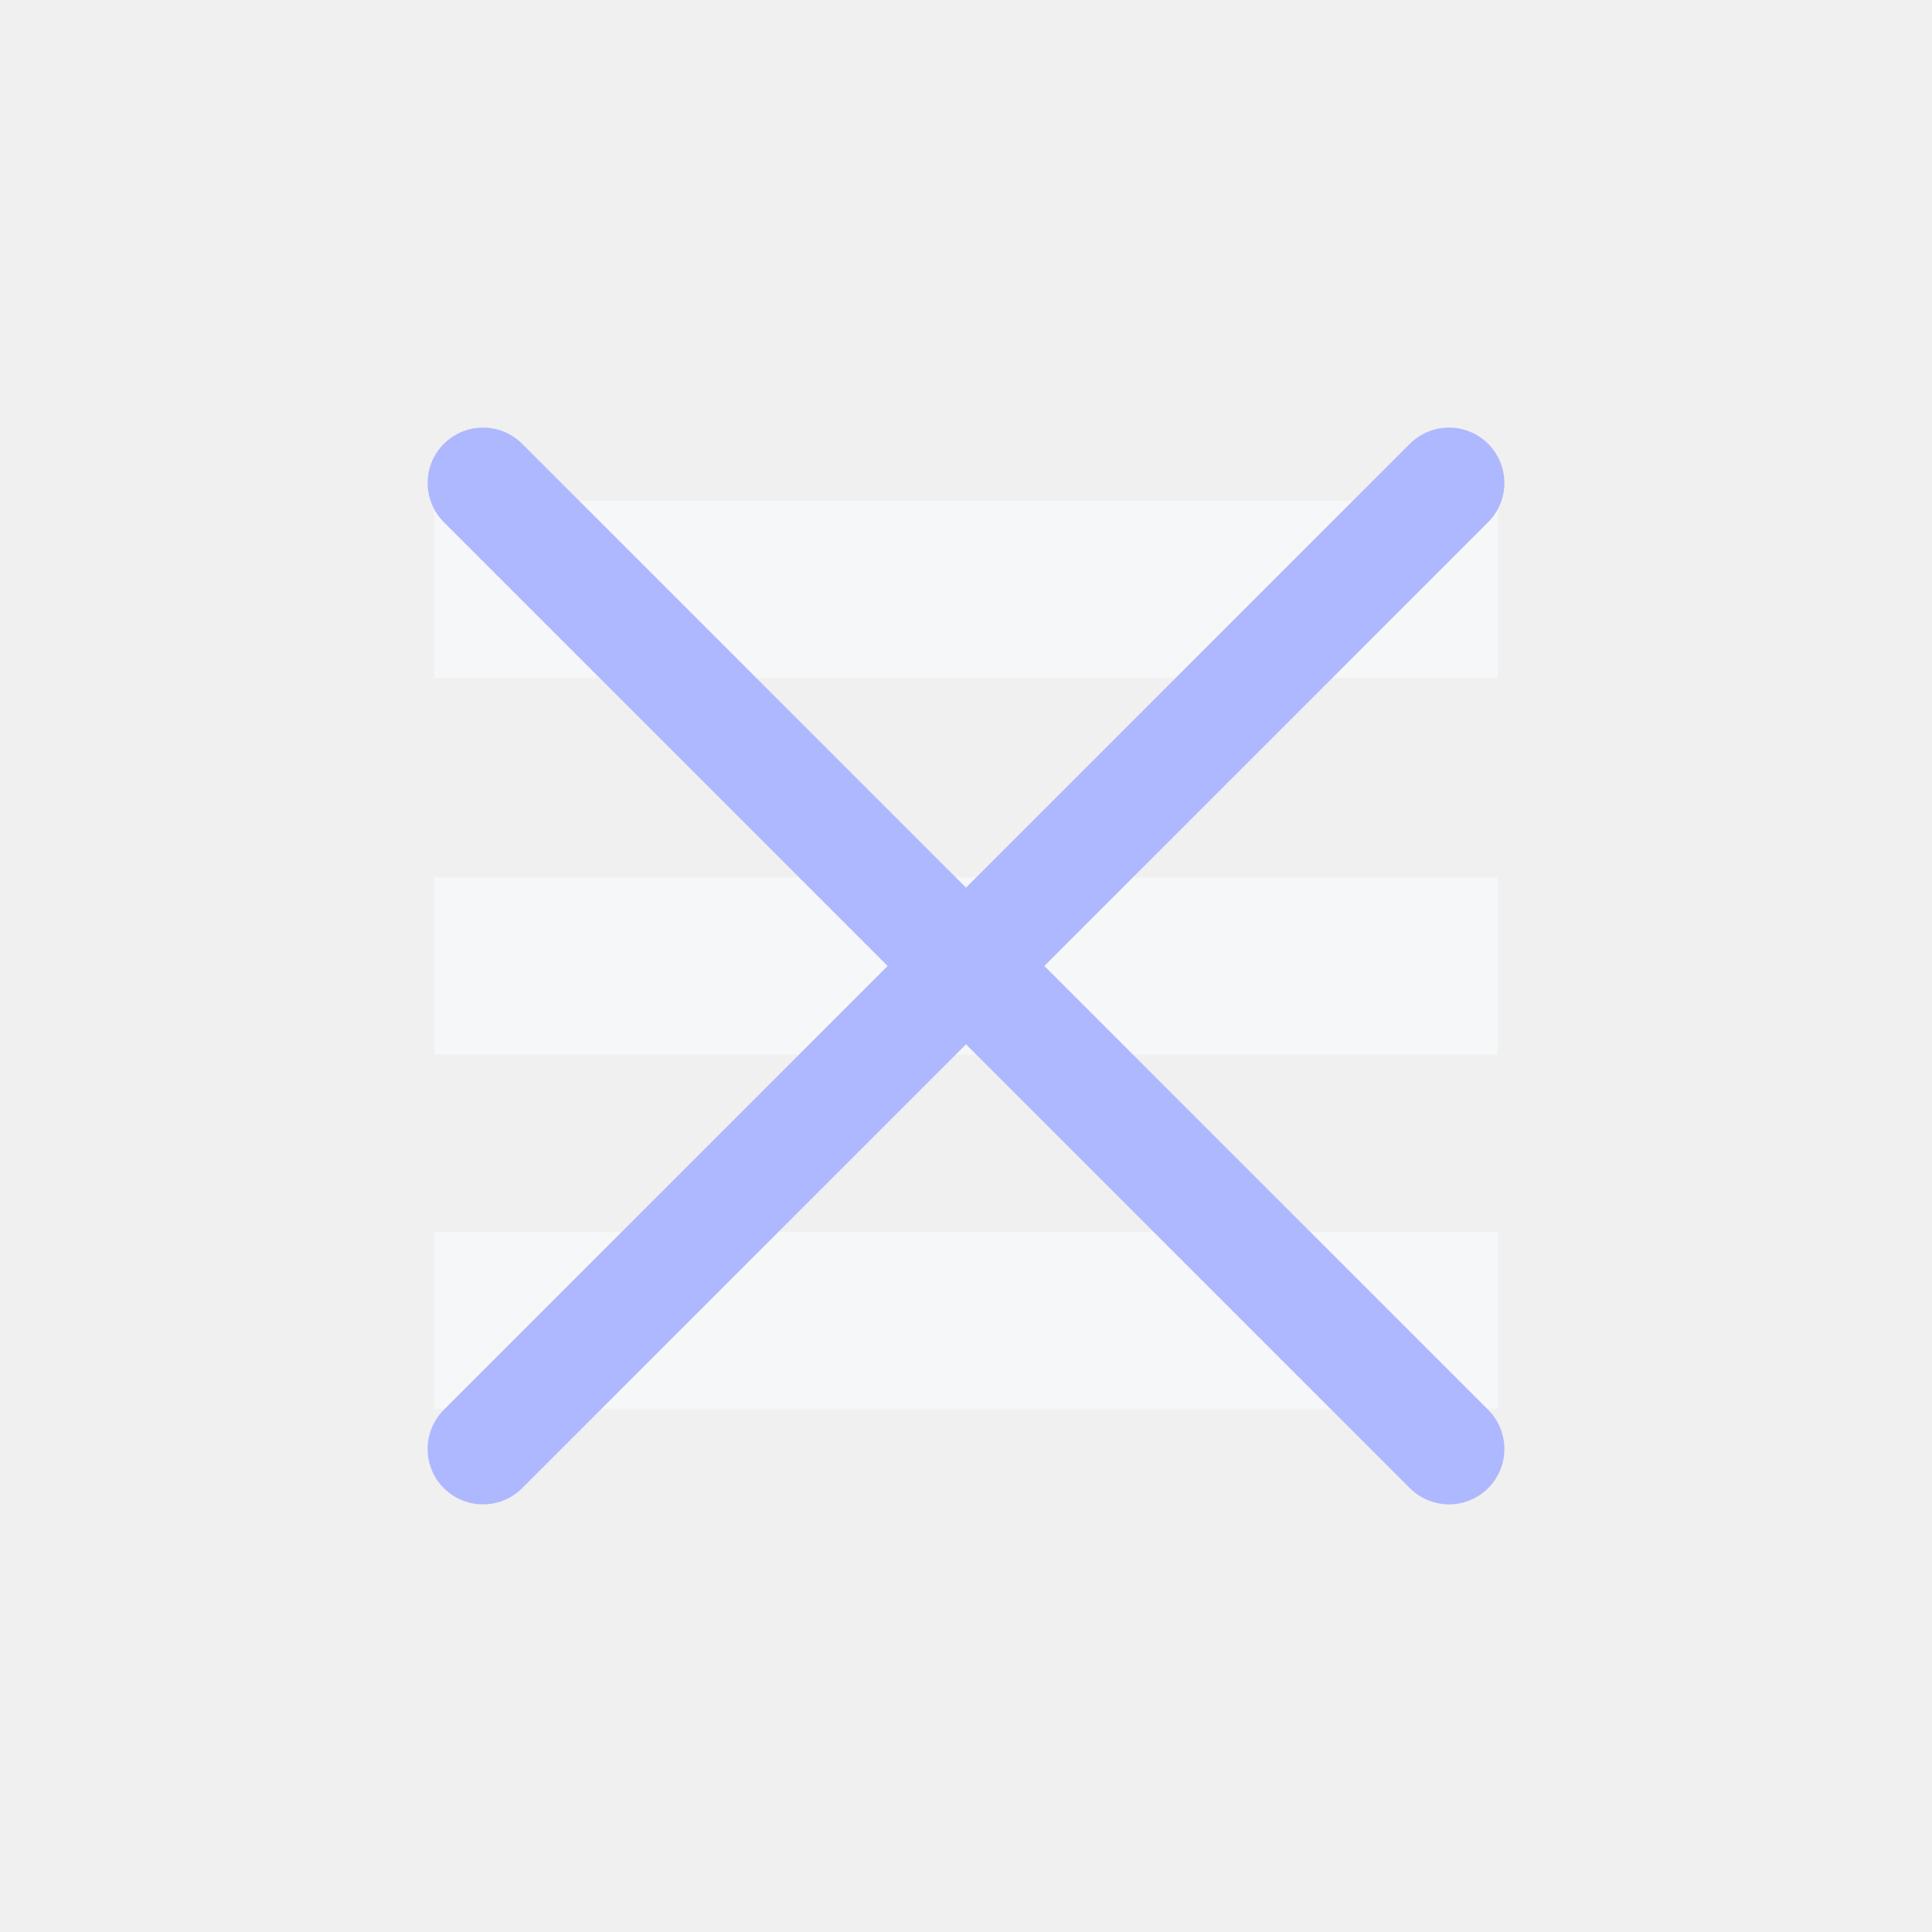
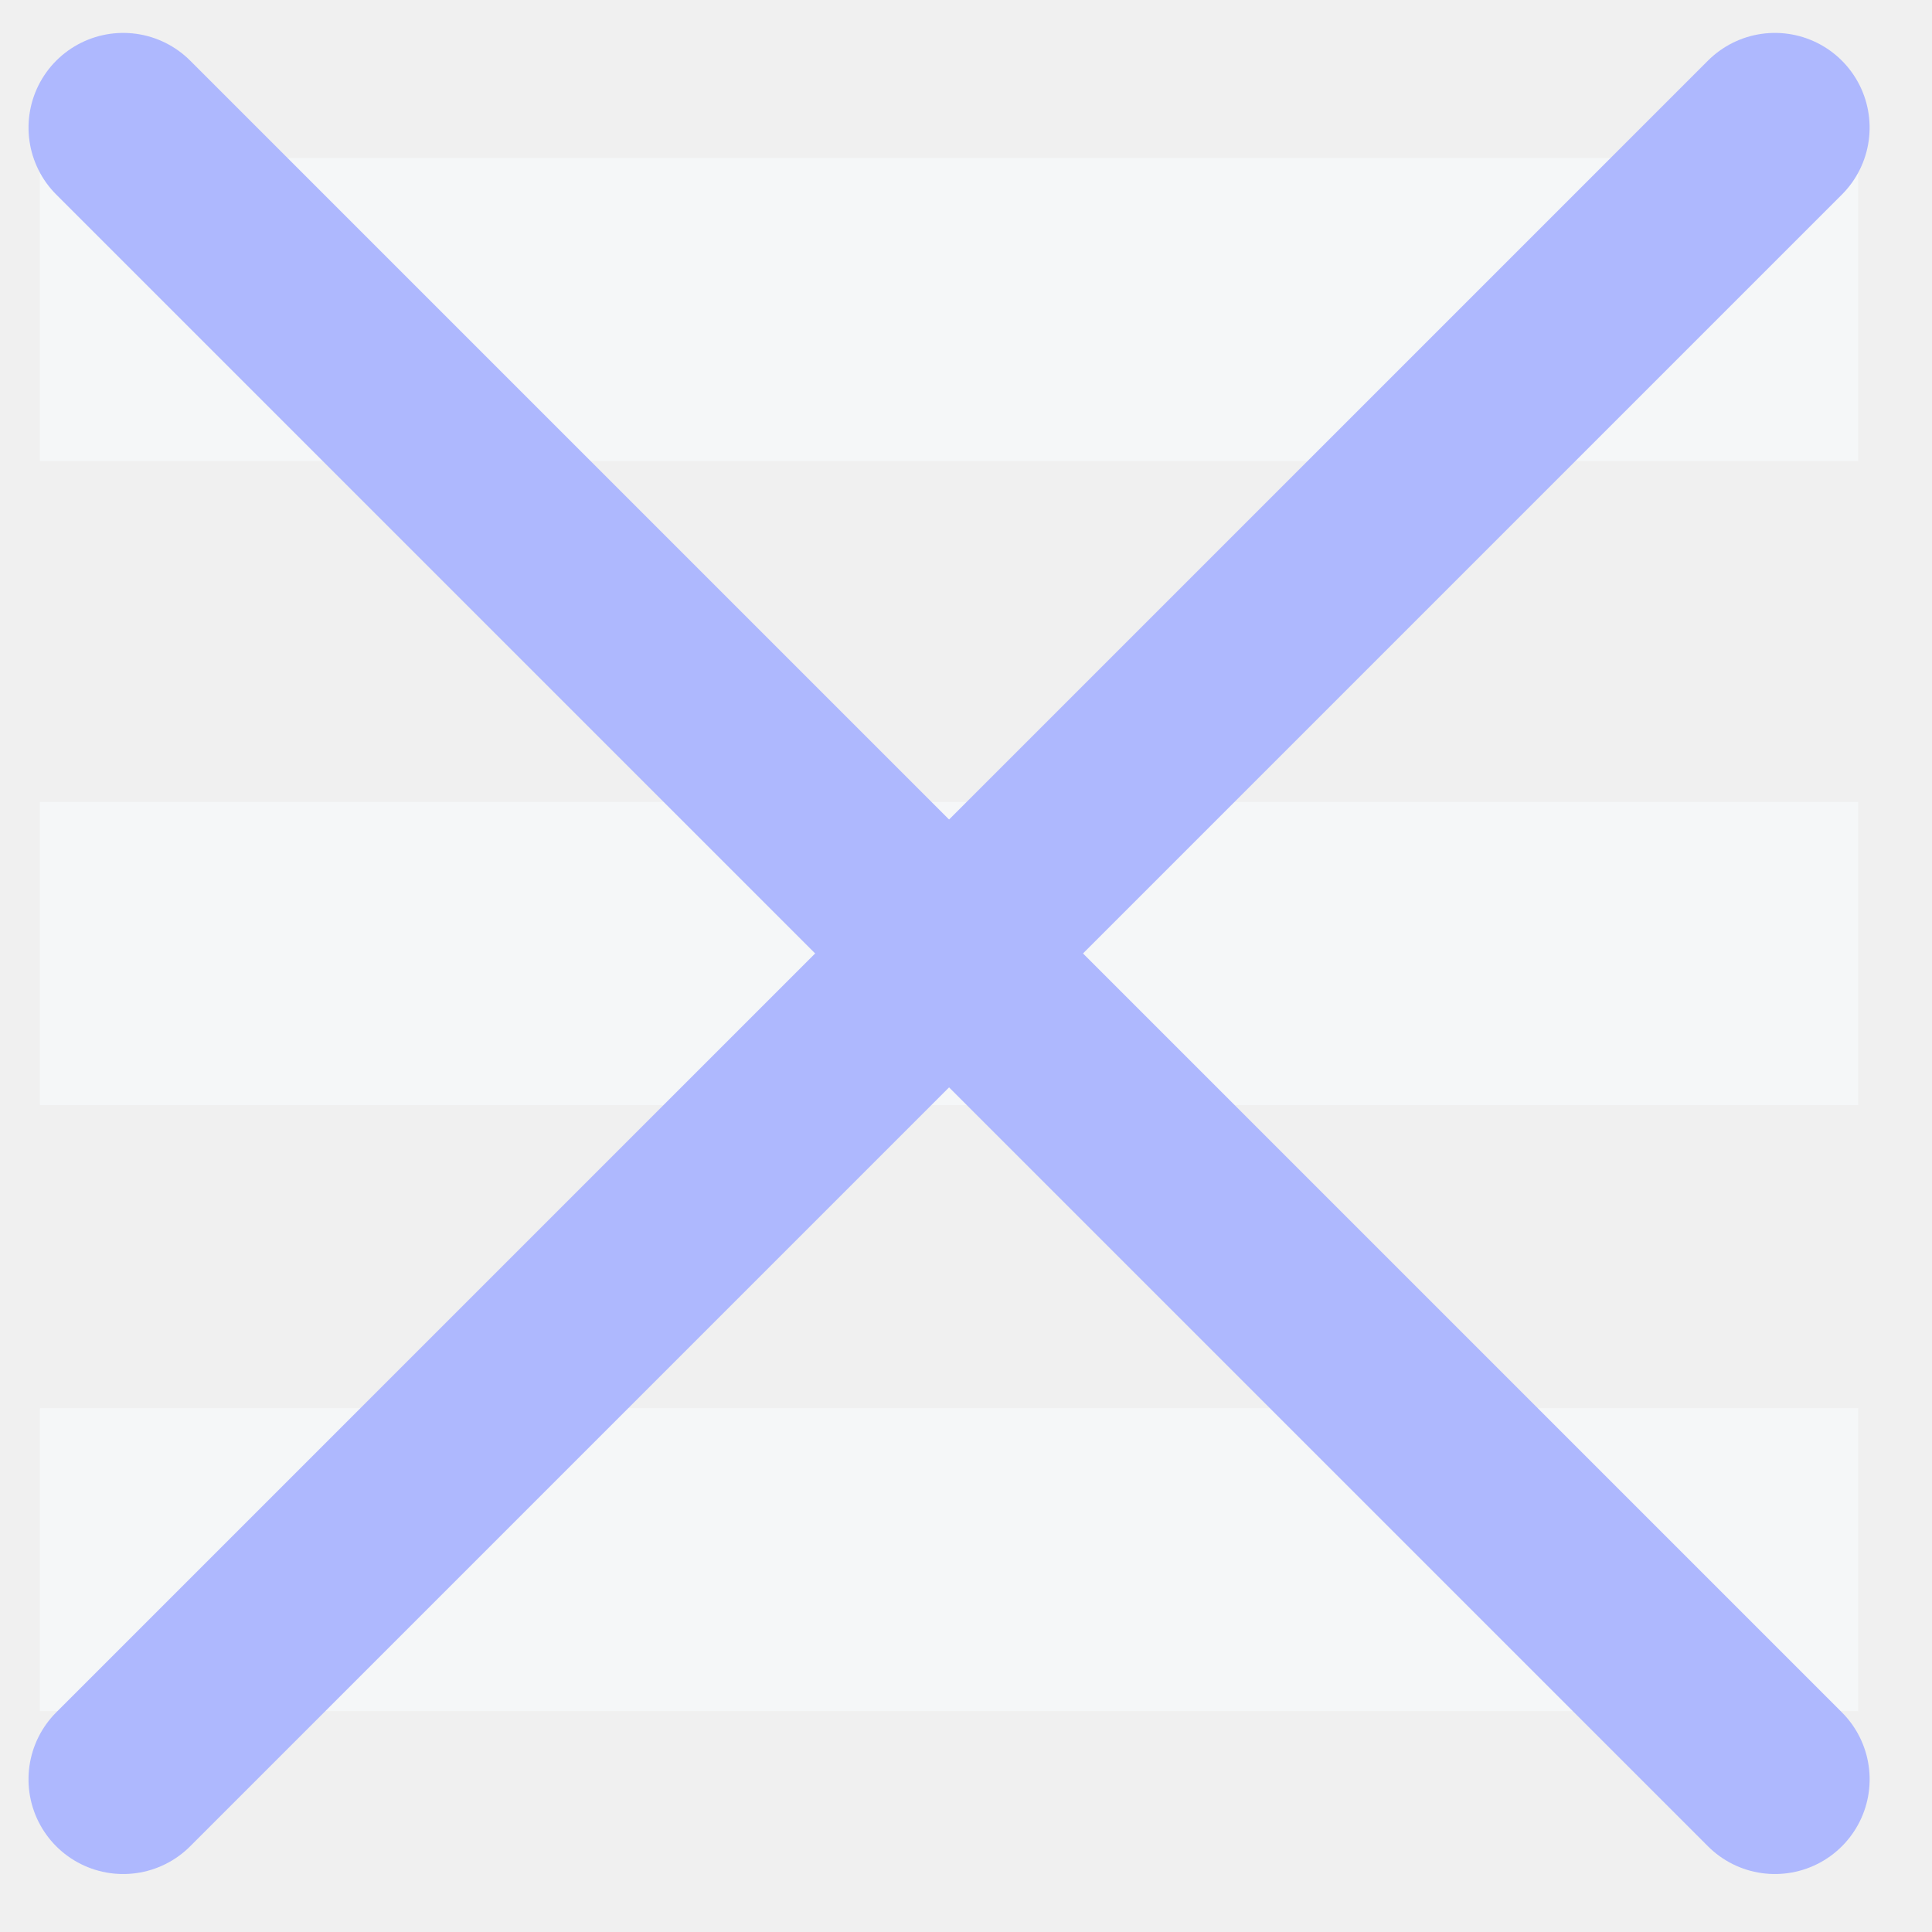
- <svg xmlns="http://www.w3.org/2000/svg" id="Result_icon" data-name="Result icon" width="87.202" height="87.202" viewBox="0 0 87.202 87.202">
+ <svg xmlns="http://www.w3.org/2000/svg" width="51" height="51" viewBox="0 0 51 51">
  <defs>
-     <style>
-       .cls-1 {
-         fill: #f5f7f8;
-       }
- 
-       .cls-2 {
-         fill: none;
-         stroke: #aeb8fe;
-         stroke-linecap: round;
-         stroke-linejoin: round;
-         stroke-width: 5px;
-       }
-     </style>
+     <clipPath id="clip-path">
+       <rect id="Rectangle_112" data-name="Rectangle 112" width="51" height="51" transform="translate(55 31)" fill="#fff" stroke="#707070" stroke-width="1" />
+     </clipPath>
  </defs>
-   <rect id="Rectangle_79" data-name="Rectangle 79" class="cls-1" width="48" height="8" transform="translate(19.601 22.601)" />
-   <rect id="Rectangle_80" data-name="Rectangle 80" class="cls-1" width="48" height="8" transform="translate(19.601 39.601)" />
-   <rect id="Rectangle_81" data-name="Rectangle 81" class="cls-1" width="48" height="8" transform="translate(19.601 55.601)" />
-   <g id="cross" transform="translate(43.601 -10.607) rotate(45)">
-     <path id="Path_37" data-name="Path 37" class="cls-2" d="M18,7.5V69.161" transform="translate(20.33 0)" />
-     <path id="Path_38" data-name="Path 38" class="cls-2" d="M7.5,18H69.161" transform="translate(0 20.33)" />
+   <g id="Mask_Group_1" data-name="Mask Group 1" transform="translate(-55 -31)" clip-path="url(#clip-path)">
+     <g id="Result_icon" data-name="Result icon" transform="translate(36.452 12.569)">
+       <rect id="Rectangle_79" data-name="Rectangle 79" width="48" height="8" transform="translate(19.601 22.601)" fill="#f5f7f8" />
+       <rect id="Rectangle_80" data-name="Rectangle 80" width="48" height="8" transform="translate(19.601 39.601)" fill="#f5f7f8" />
+       <rect id="Rectangle_81" data-name="Rectangle 81" width="48" height="8" transform="translate(19.601 55.601)" fill="#f5f7f8" />
+       <g id="cross" transform="translate(43.601 -10.607) rotate(45)">
+         <path id="Path_37" data-name="Path 37" d="M18,7.5V69.161" transform="translate(20.33 0)" fill="none" stroke="#aeb8fe" stroke-linecap="round" stroke-linejoin="round" stroke-width="5" />
+         <path id="Path_38" data-name="Path 38" d="M7.5,18H69.161" transform="translate(0 20.33)" fill="none" stroke="#aeb8fe" stroke-linecap="round" stroke-linejoin="round" stroke-width="5" />
+       </g>
+     </g>
  </g>
</svg>
